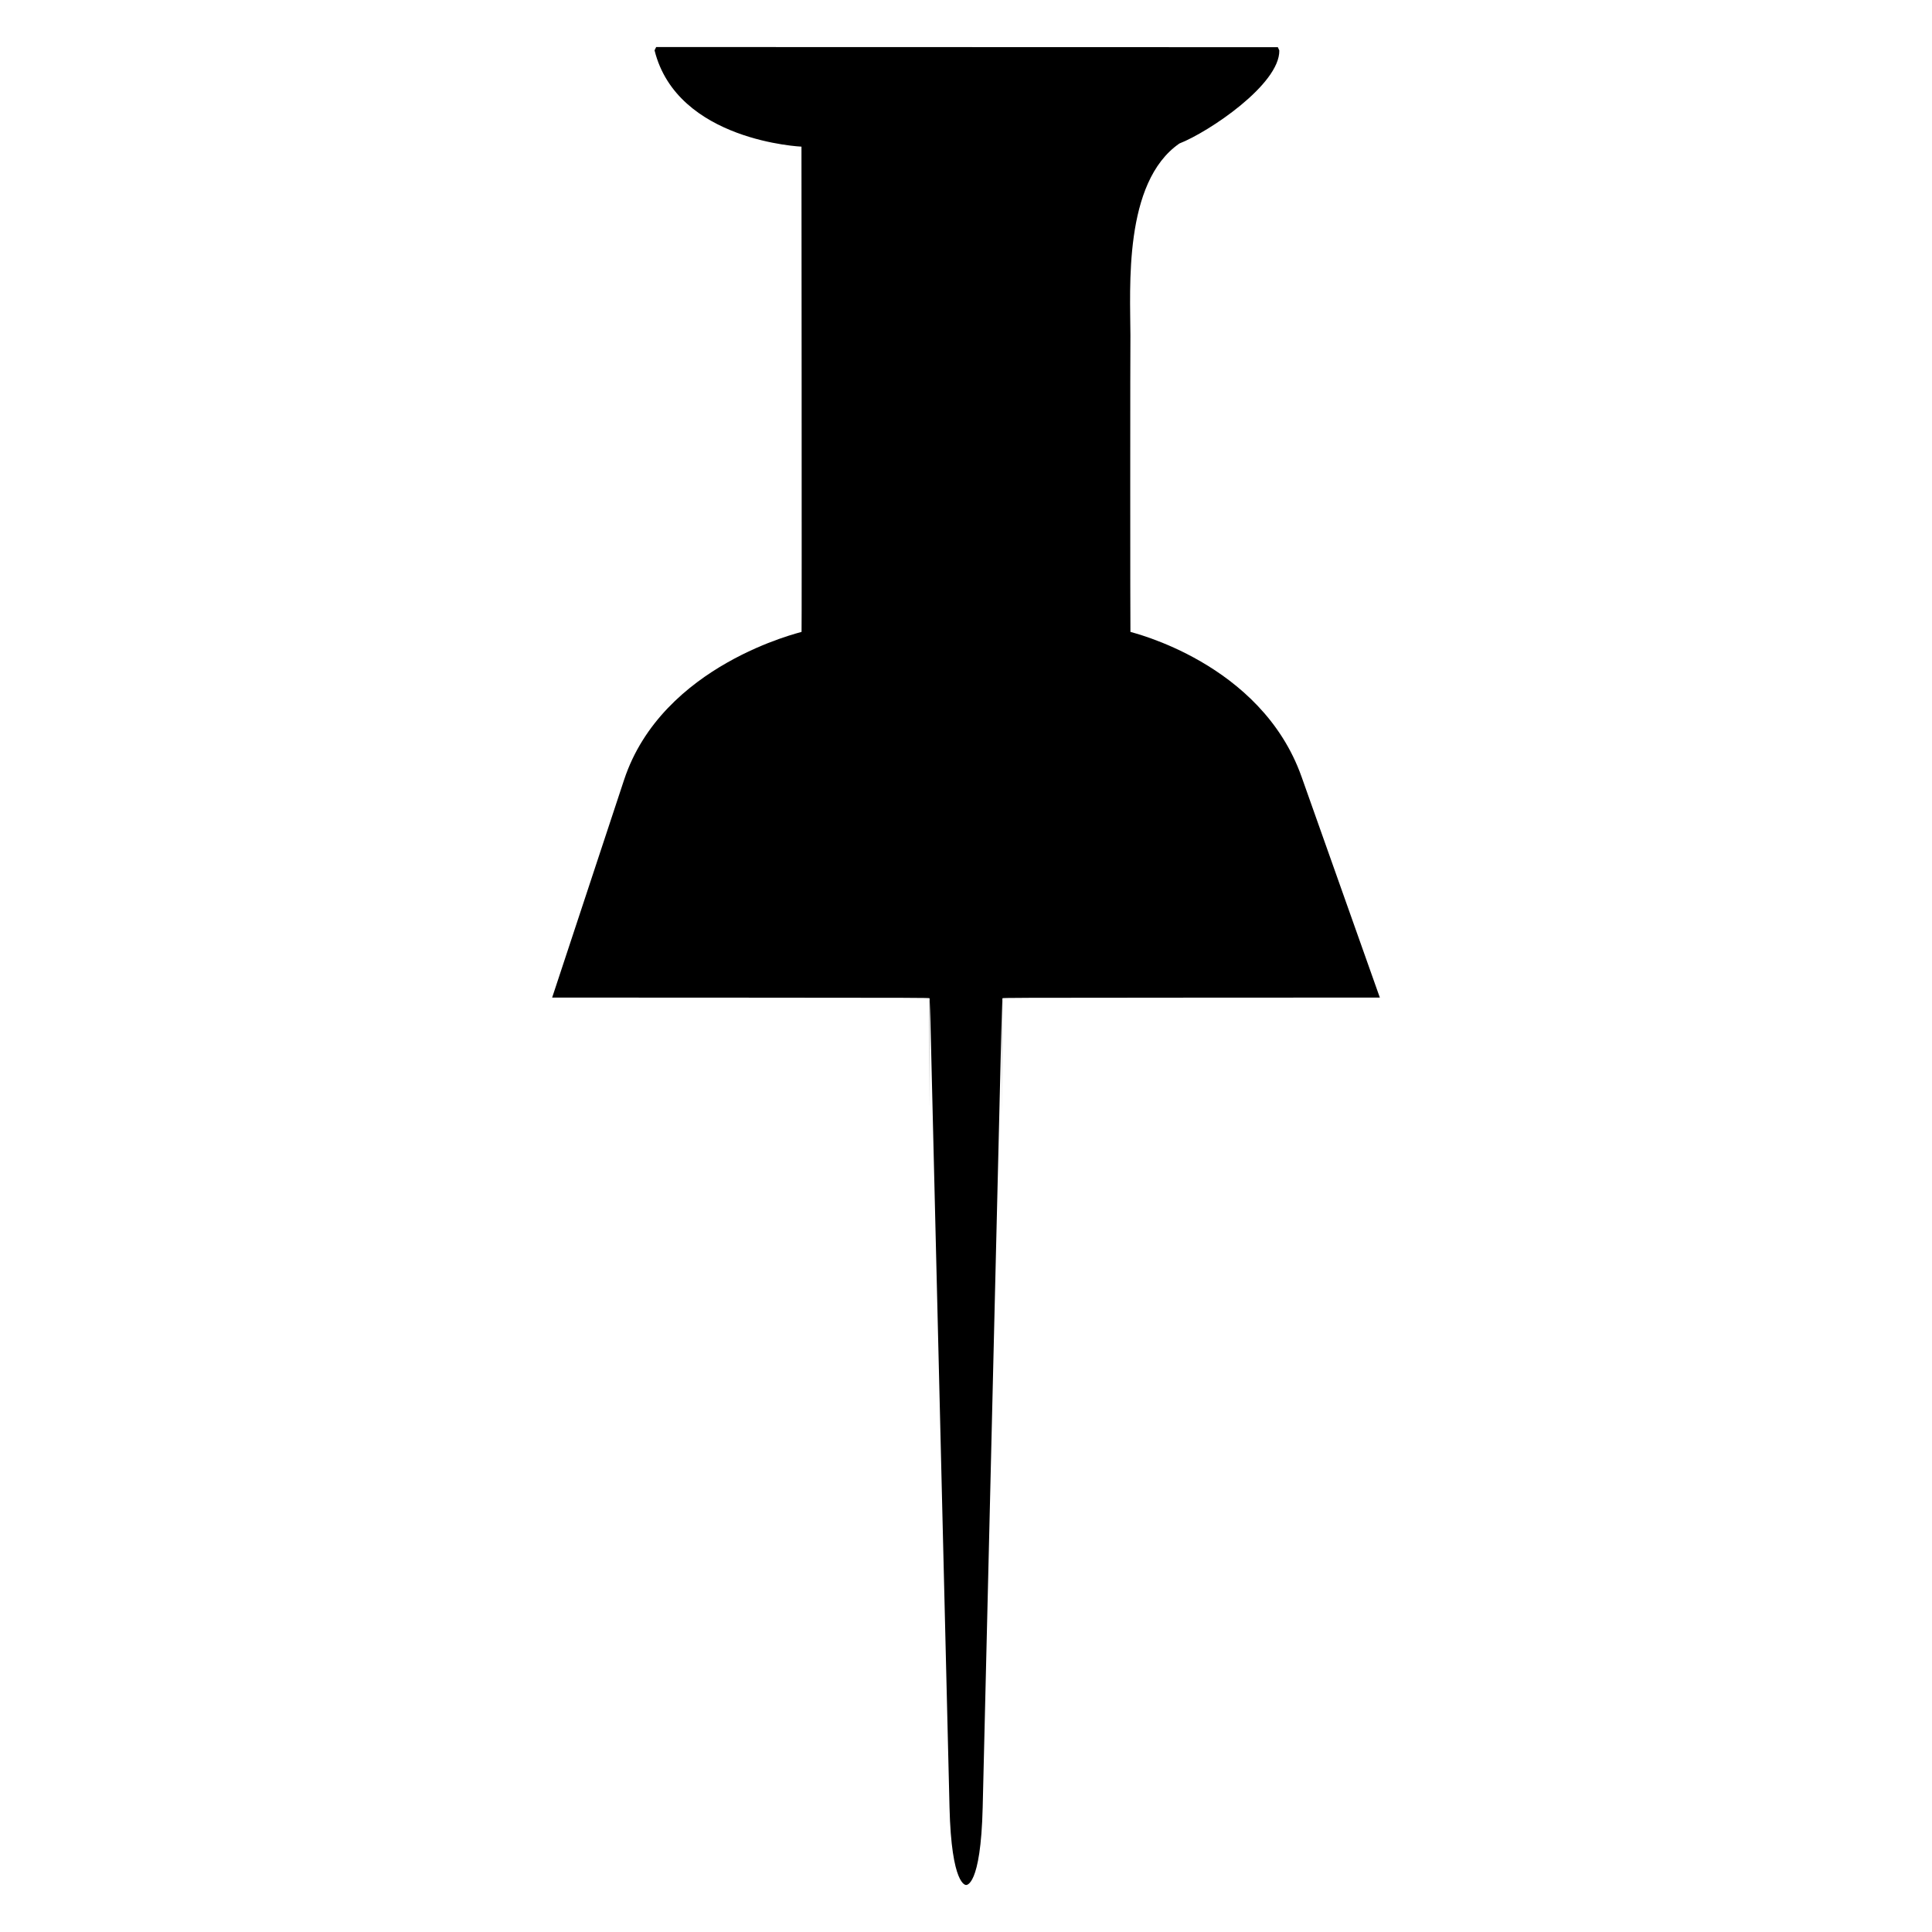
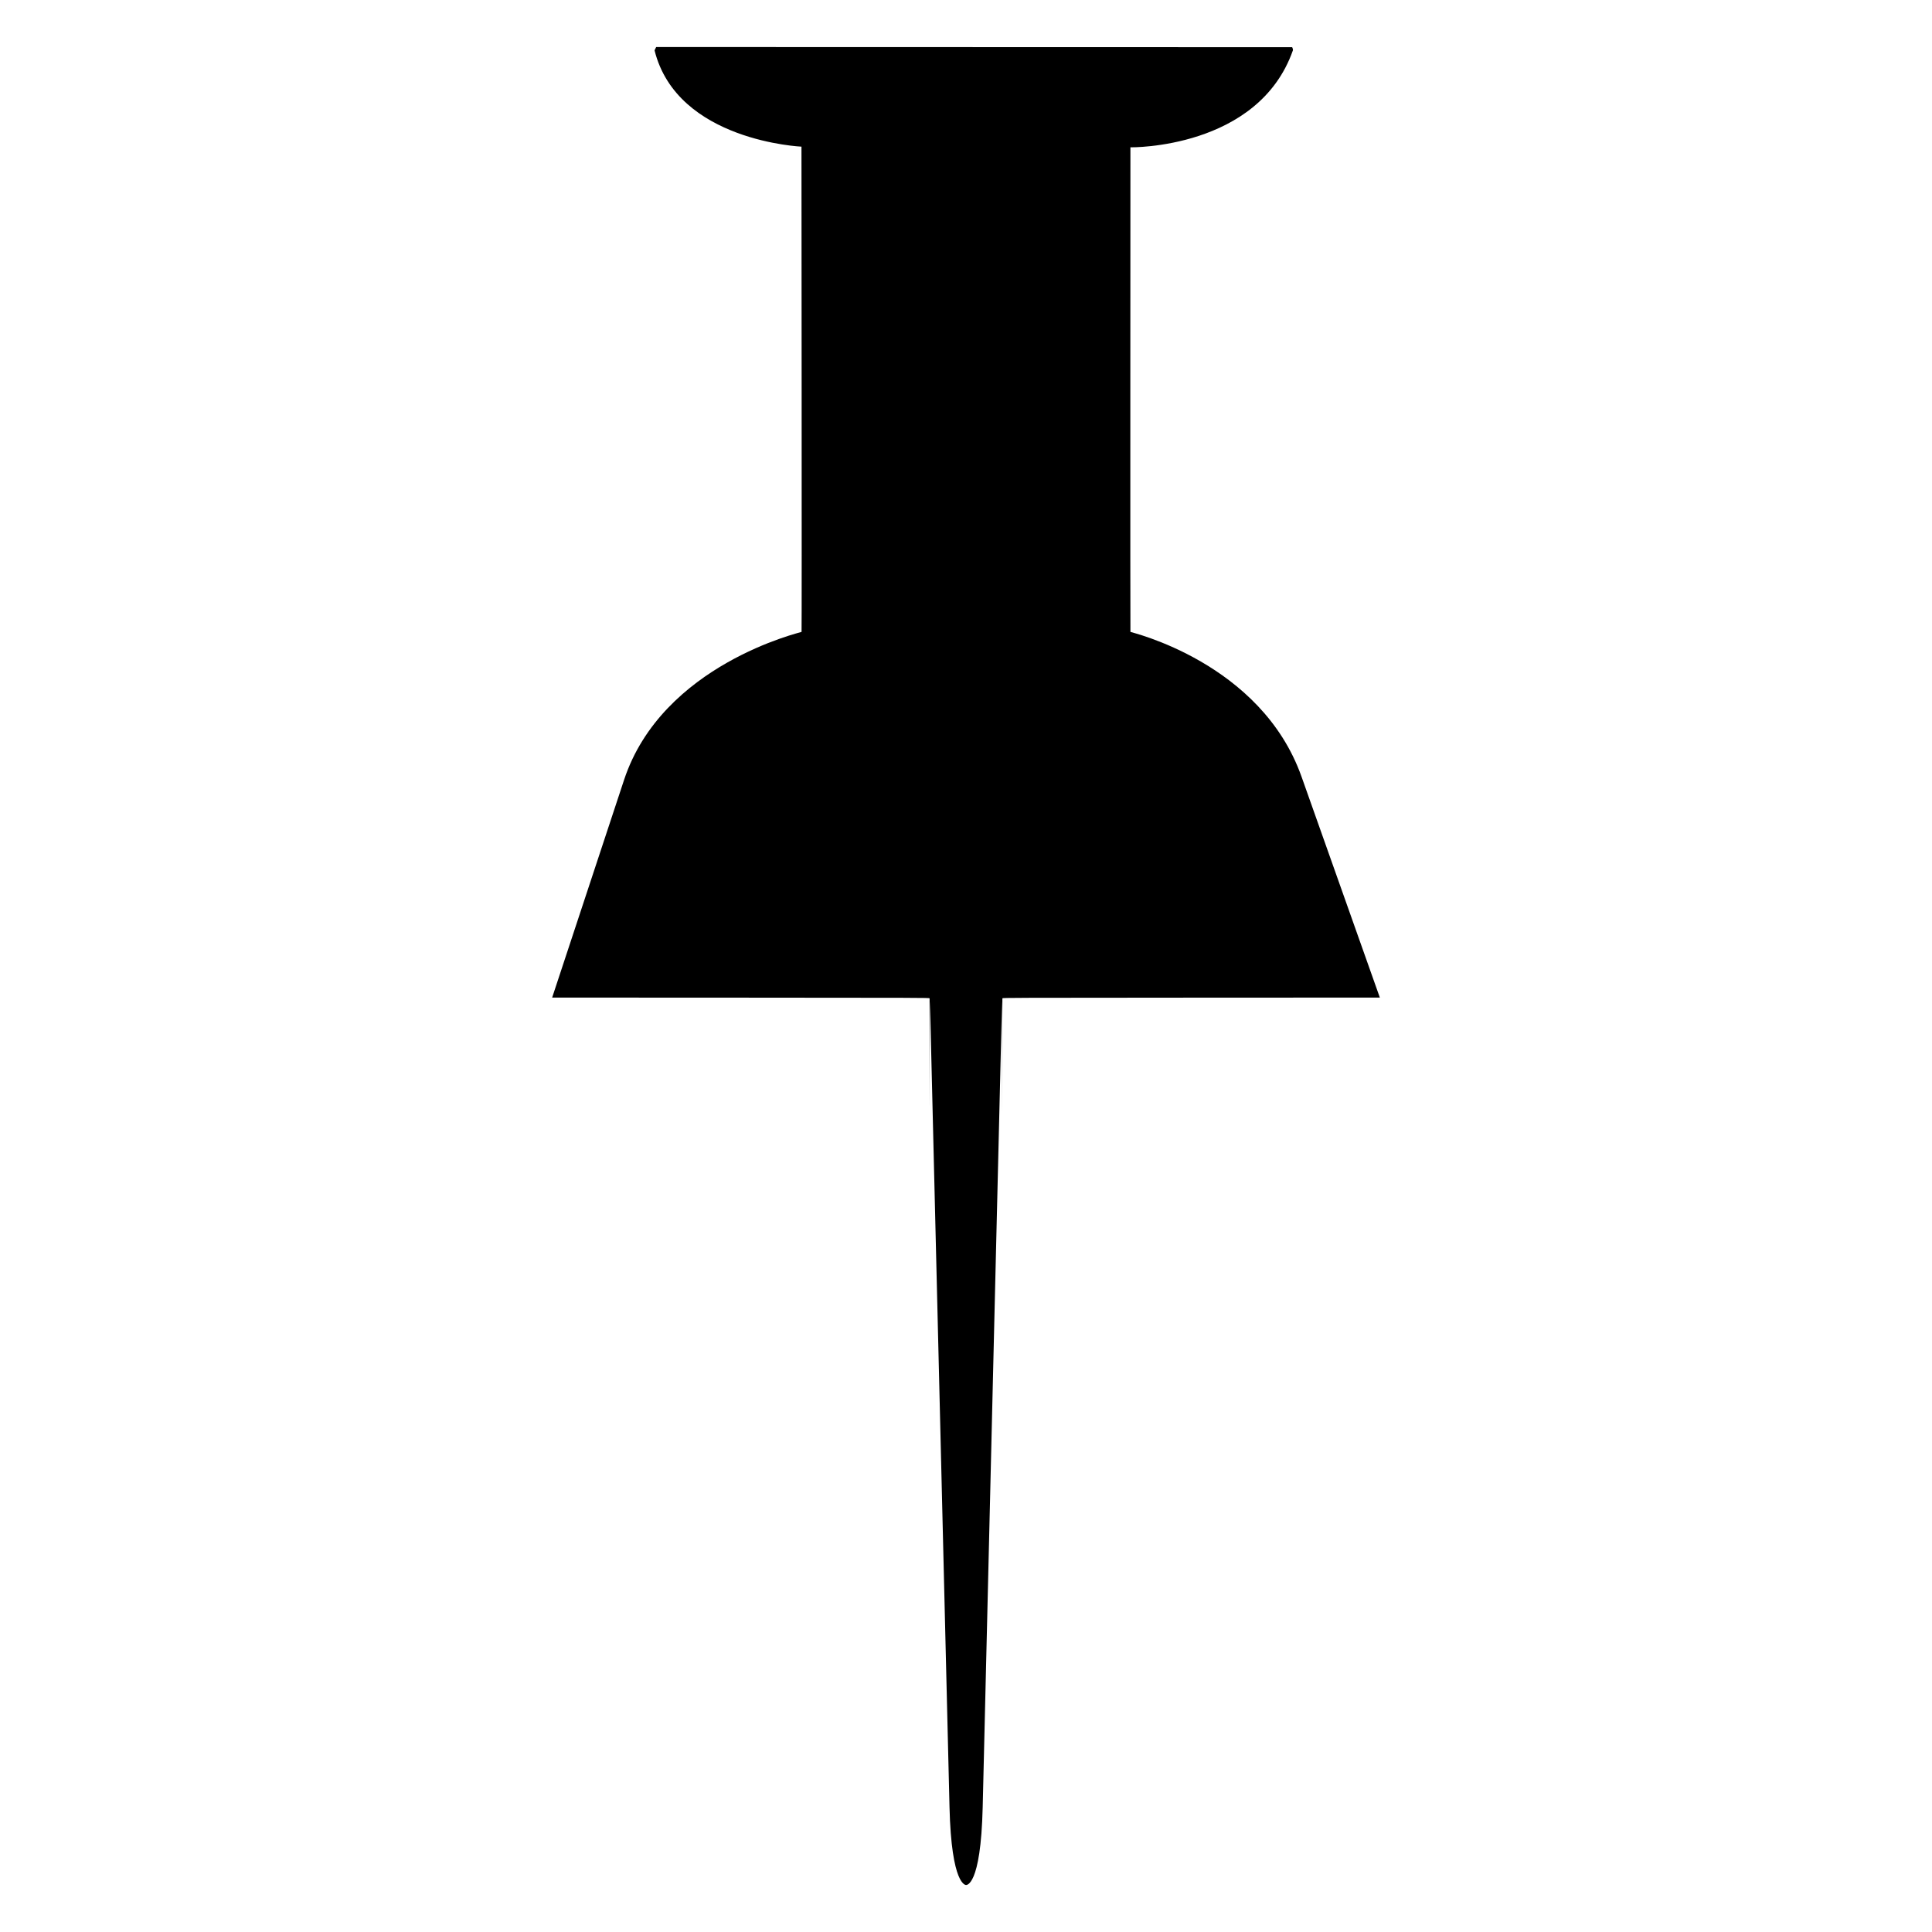
<svg xmlns="http://www.w3.org/2000/svg" width="500mm" height="500mm" viewBox="0 0 1771.653 1771.653" id="svg2" version="1.1" enable-background="new">
  <defs id="defs4">
    <filter style="color-interpolation-filters:sRGB;" id="filter4271" height="1.3" width="1.3" y="-0.15" x="-0.15">
      <feTurbulence baseFrequency="0.1" seed="50" numOctaves="5" result="result1" type="fractalNoise" id="feTurbulence4273" />
      <feGaussianBlur stdDeviation="4" result="result7" id="feGaussianBlur4275" />
      <feDisplacementMap result="result5" in="SourceGraphic" scale="20" xChannelSelector="G" in2="result7" id="feDisplacementMap4277" />
      <feComposite result="result2" operator="in" in2="result1" in="result5" id="feComposite4279" />
      <feGaussianBlur stdDeviation="1" result="result6" id="feGaussianBlur4281" />
      <feSpecularLighting surfaceScale="-3" result="result4" specularConstant="3.5" specularExponent="35" in="result6" id="feSpecularLighting4283">
        <feDistantLight elevation="45" azimuth="225" id="feDistantLight4285" />
      </feSpecularLighting>
      <feComposite k1="1.7" k3="0.7" in2="result2" in="result4" operator="arithmetic" result="result91" id="feComposite4287" />
      <feBlend result="fbSourceGraphic" mode="multiply" in2="result91" id="feBlend4289" />
      <feComposite in2="fbSourceGraphic" in="fbSourceGraphic" result="result2" operator="arithmetic" id="feComposite4291" />
      <feComposite in="result2" result="result4" operator="arithmetic" k2="2" k3="2" in2="fbSourceGraphic" id="feComposite4293" />
      <feBlend mode="screen" in="result4" in2="result4" id="feBlend4295" result="fbSourceGraphic" />
      <feColorMatrix result="fbSourceGraphicAlpha" in="fbSourceGraphic" values="0 0 0 -1 0 0 0 0 -1 0 0 0 0 -1 0 0 0 0 1 0" id="feColorMatrix4329" />
      <feTurbulence id="feTurbulence4331" type="turbulence" numOctaves="2" baseFrequency="0.01 0.11" seed="10" in="fbSourceGraphic" />
      <feColorMatrix id="feColorMatrix4333" result="result5" values="1 0 0 0 0 0 1 0 0 0 0 0 1 0 0 0 0 0 1.3 0 " />
      <feComposite id="feComposite4335" in2="result5" in="fbSourceGraphic" operator="out" />
      <feMorphology id="feMorphology4337" operator="dilate" radius="1.3" result="result3" />
      <feTurbulence id="feTurbulence4339" numOctaves="3" baseFrequency="0.08 0.05" type="fractalNoise" seed="7" result="result6" />
      <feGaussianBlur id="feGaussianBlur4341" stdDeviation="0.5" result="result7" />
      <feDisplacementMap id="feDisplacementMap4343" in2="result7" in="result3" xChannelSelector="R" yChannelSelector="G" scale="3" result="result4" />
      <feComposite id="feComposite4345" in2="result4" in="result4" k1="1" result="result2" operator="arithmetic" k2="1" />
      <feBlend id="feBlend4347" in2="result4" mode="normal" in="result2" />
    </filter>
    <filter style="color-interpolation-filters:sRGB;" id="filter4412">
      <feComponentTransfer in="blur" result="component" id="feComponentTransfer4414">
        <feFuncR type="gamma" amplitude="5.05" exponent="0.99" offset="0" id="feFuncR4416" />
        <feFuncG type="gamma" amplitude="5.05" exponent="0.99" offset="0" id="feFuncG4418" />
        <feFuncB type="gamma" amplitude="5.05" exponent="0.99" offset="0" id="feFuncB4420" />
      </feComponentTransfer>
    </filter>
  </defs>
  <g id="layer1">
    <g id="g4196" transform="translate(987.499,199.6003)" style="fill:#000000;fill-opacity:1">
-       <path style="fill:#000000;fill-opacity:1" d="m -116.799,1457.496 -17.905,-738.344 c -0.343,-3.317 -1.644,218.584 -0.343,-3.317 -0.353,-0.479 -10.935,-0.515 -173.25,-0.584 l -172.874,-0.074 65.925,-199.557 c 35.087,-106.208 162.686,-135.405 162.784,-135.773 0.3,-1.12 -0.086,-445.199 -0.086,-445.199 l 0.405,0.26 c 0,0 -114.397,-4.822 -135.136,-88.37 l 1.511,-3.011 285.033,0.075 285.033,0.075 1.333,3 c 0.528,30.964 -64.6,74.763 -91.646,85.322 -51.497,35.716 -44.969,132.683 -44.883,175.952 -0.227,0.845 -0.216,271.047 0.011,271.894 0.099,0.367 119.688,27.806 156.926,132.844 l 71.786,202.488 -172.875,0.074 c -162.315,0.069 -172.897,0.105 -173.251,0.584 -0.659,233.311 0,0 -0.343,3.317 -0.114,1.106 -11.815,492.293 -17.722,738.439 -1.768,73.678 -15.226,71.335 -15.309,71.335 -0.083,0 -13.372,0.879 -15.126,-71.43 z" id="path4198" />
+       <path style="fill:#000000;fill-opacity:1" d="m -116.799,1457.496 -17.905,-738.344 c -0.343,-3.317 -1.644,218.584 -0.343,-3.317 -0.353,-0.479 -10.935,-0.515 -173.25,-0.584 l -172.874,-0.074 65.925,-199.557 c 35.087,-106.208 162.686,-135.405 162.784,-135.773 0.3,-1.12 -0.086,-445.199 -0.086,-445.199 l 0.405,0.26 c 0,0 -114.397,-4.822 -135.136,-88.37 l 1.511,-3.011 285.033,0.075 298.158,0.075 c 0,0 1.001,1.968 0.637,3 -31.903,90.509 -148.615,88.813 -148.615,88.813 l -0.343,-0.039 c 0,0 -0.216,443.547 0.011,444.394 0.099,0.367 119.688,27.806 156.926,132.844 l 71.786,202.488 -172.875,0.074 c -162.315,0.069 -172.897,0.105 -173.251,0.584 -0.659,233.311 0,0 -0.343,3.317 -0.114,1.106 -11.815,492.293 -17.722,738.439 -1.768,73.678 -15.226,71.335 -15.309,71.335 -0.083,0 -13.372,0.879 -15.126,-71.43 z" id="path4198" />
    </g>
  </g>
</svg>
